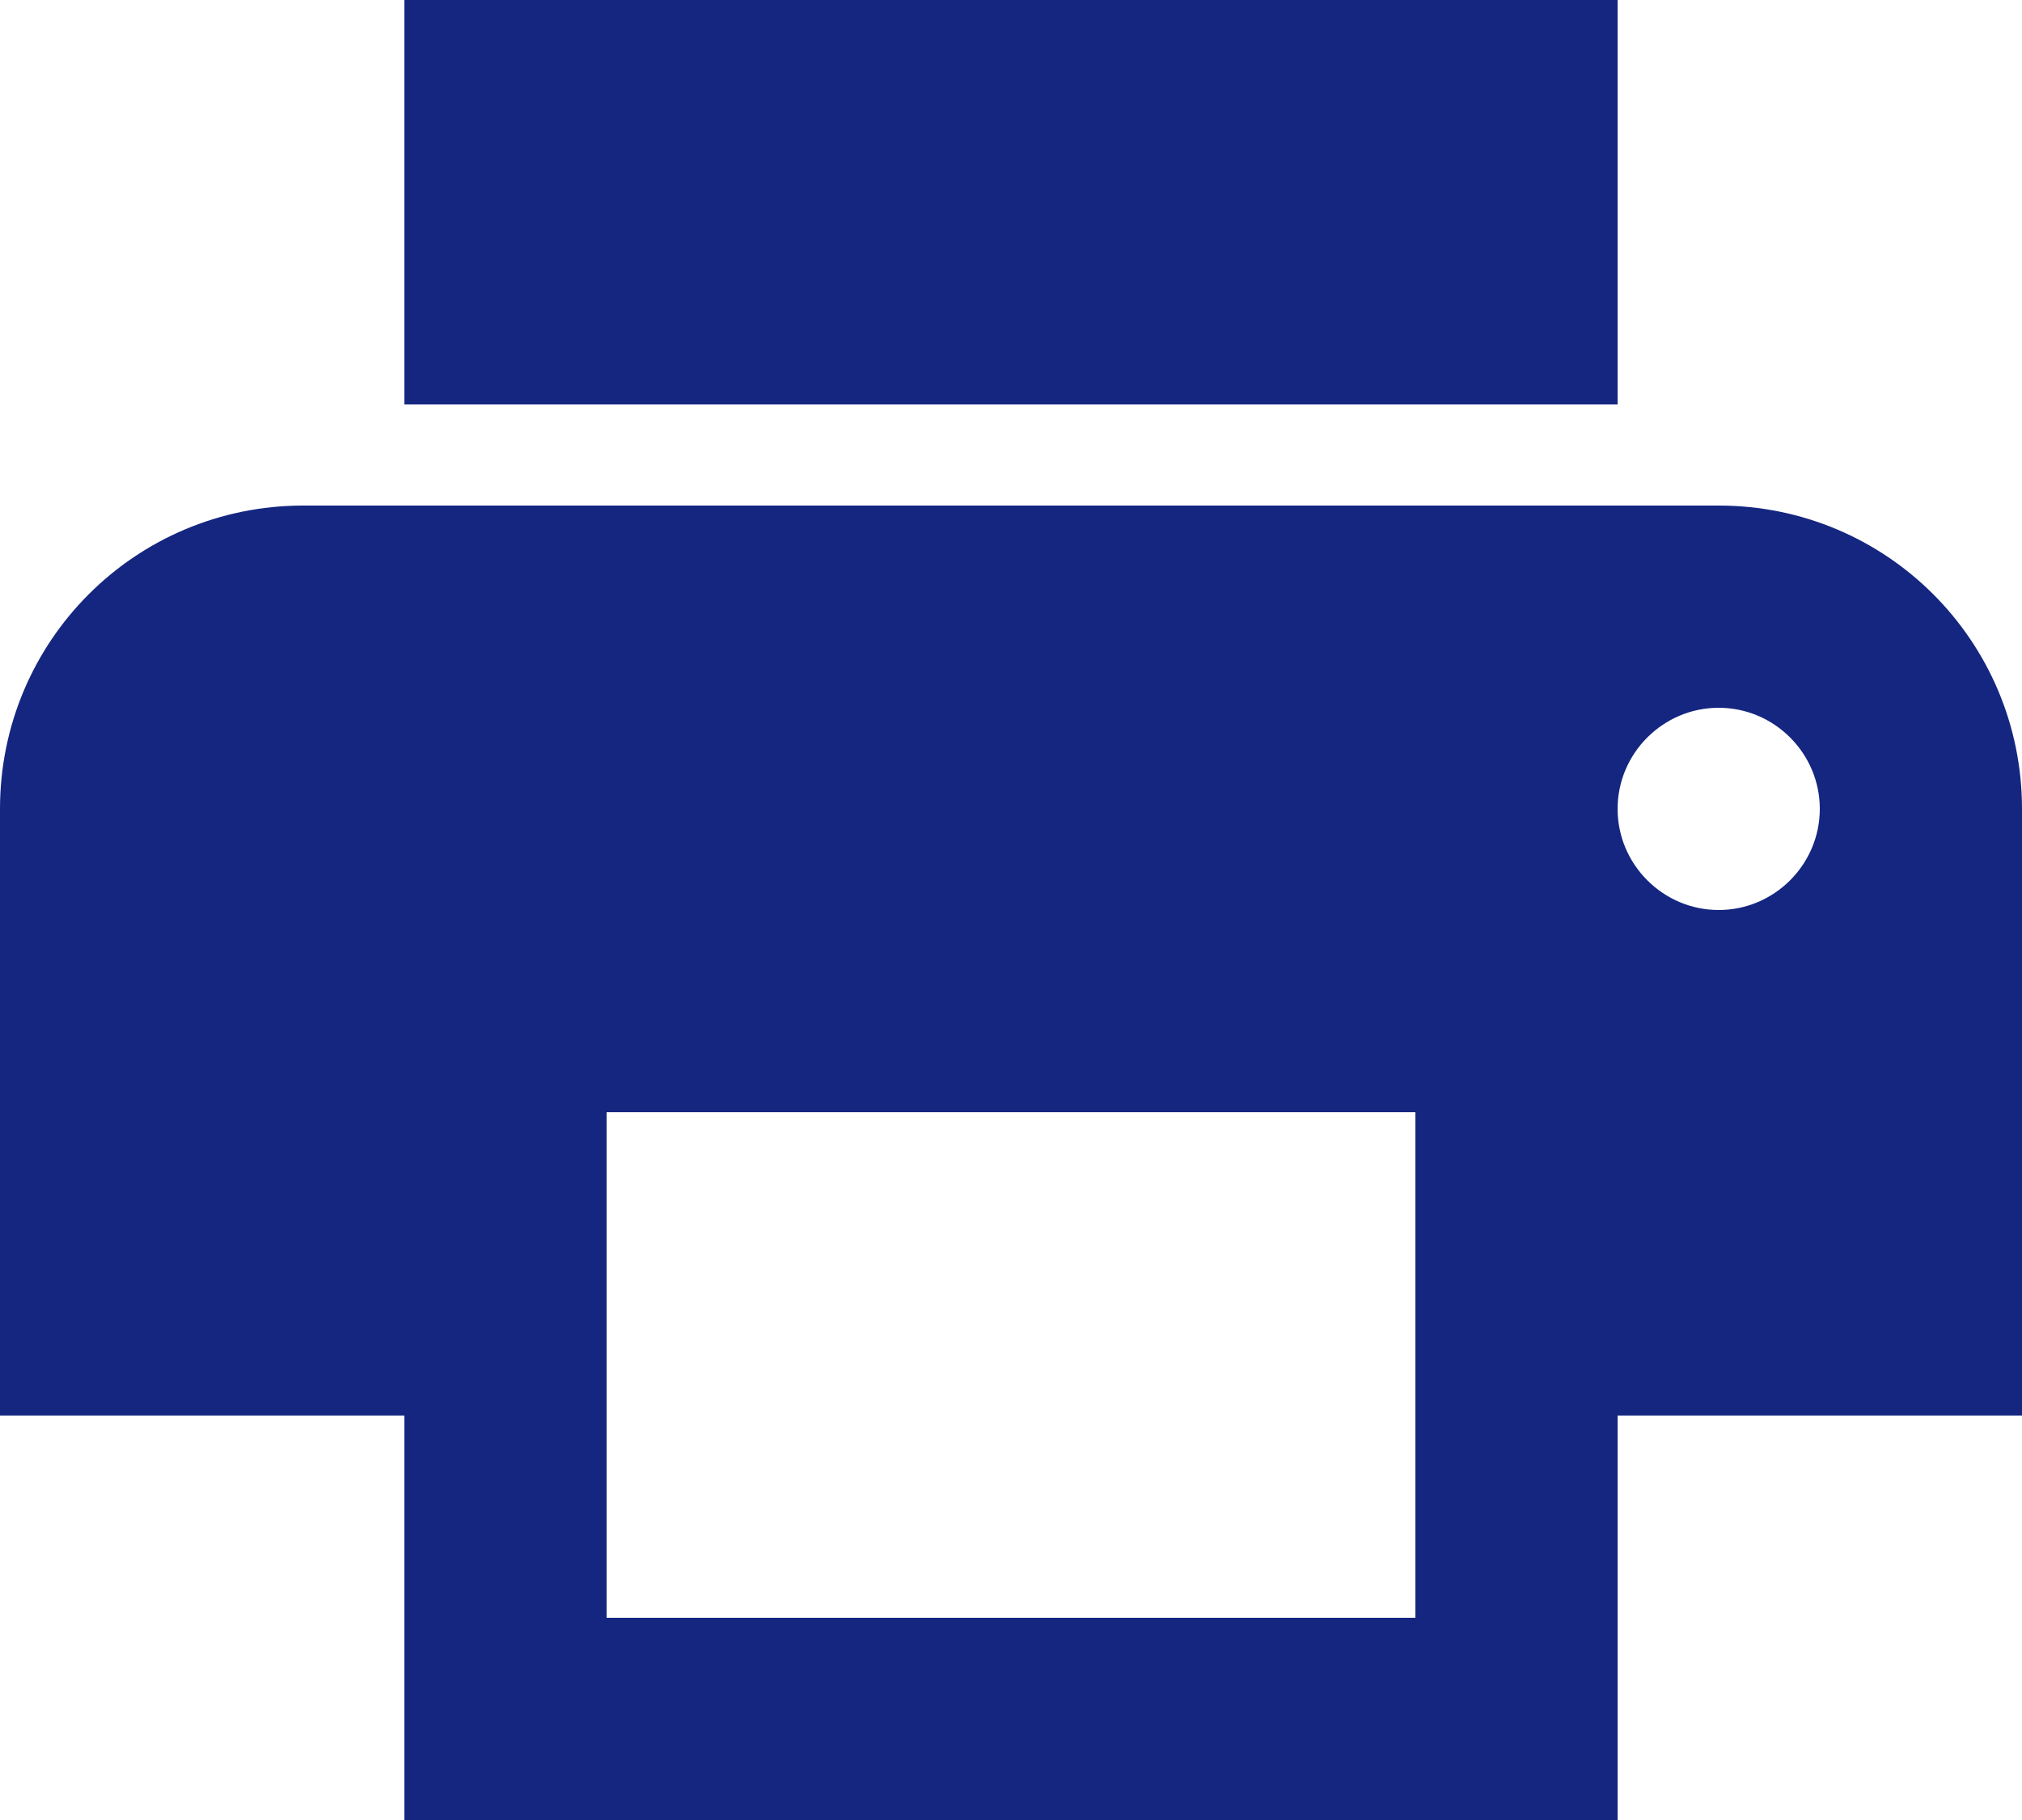
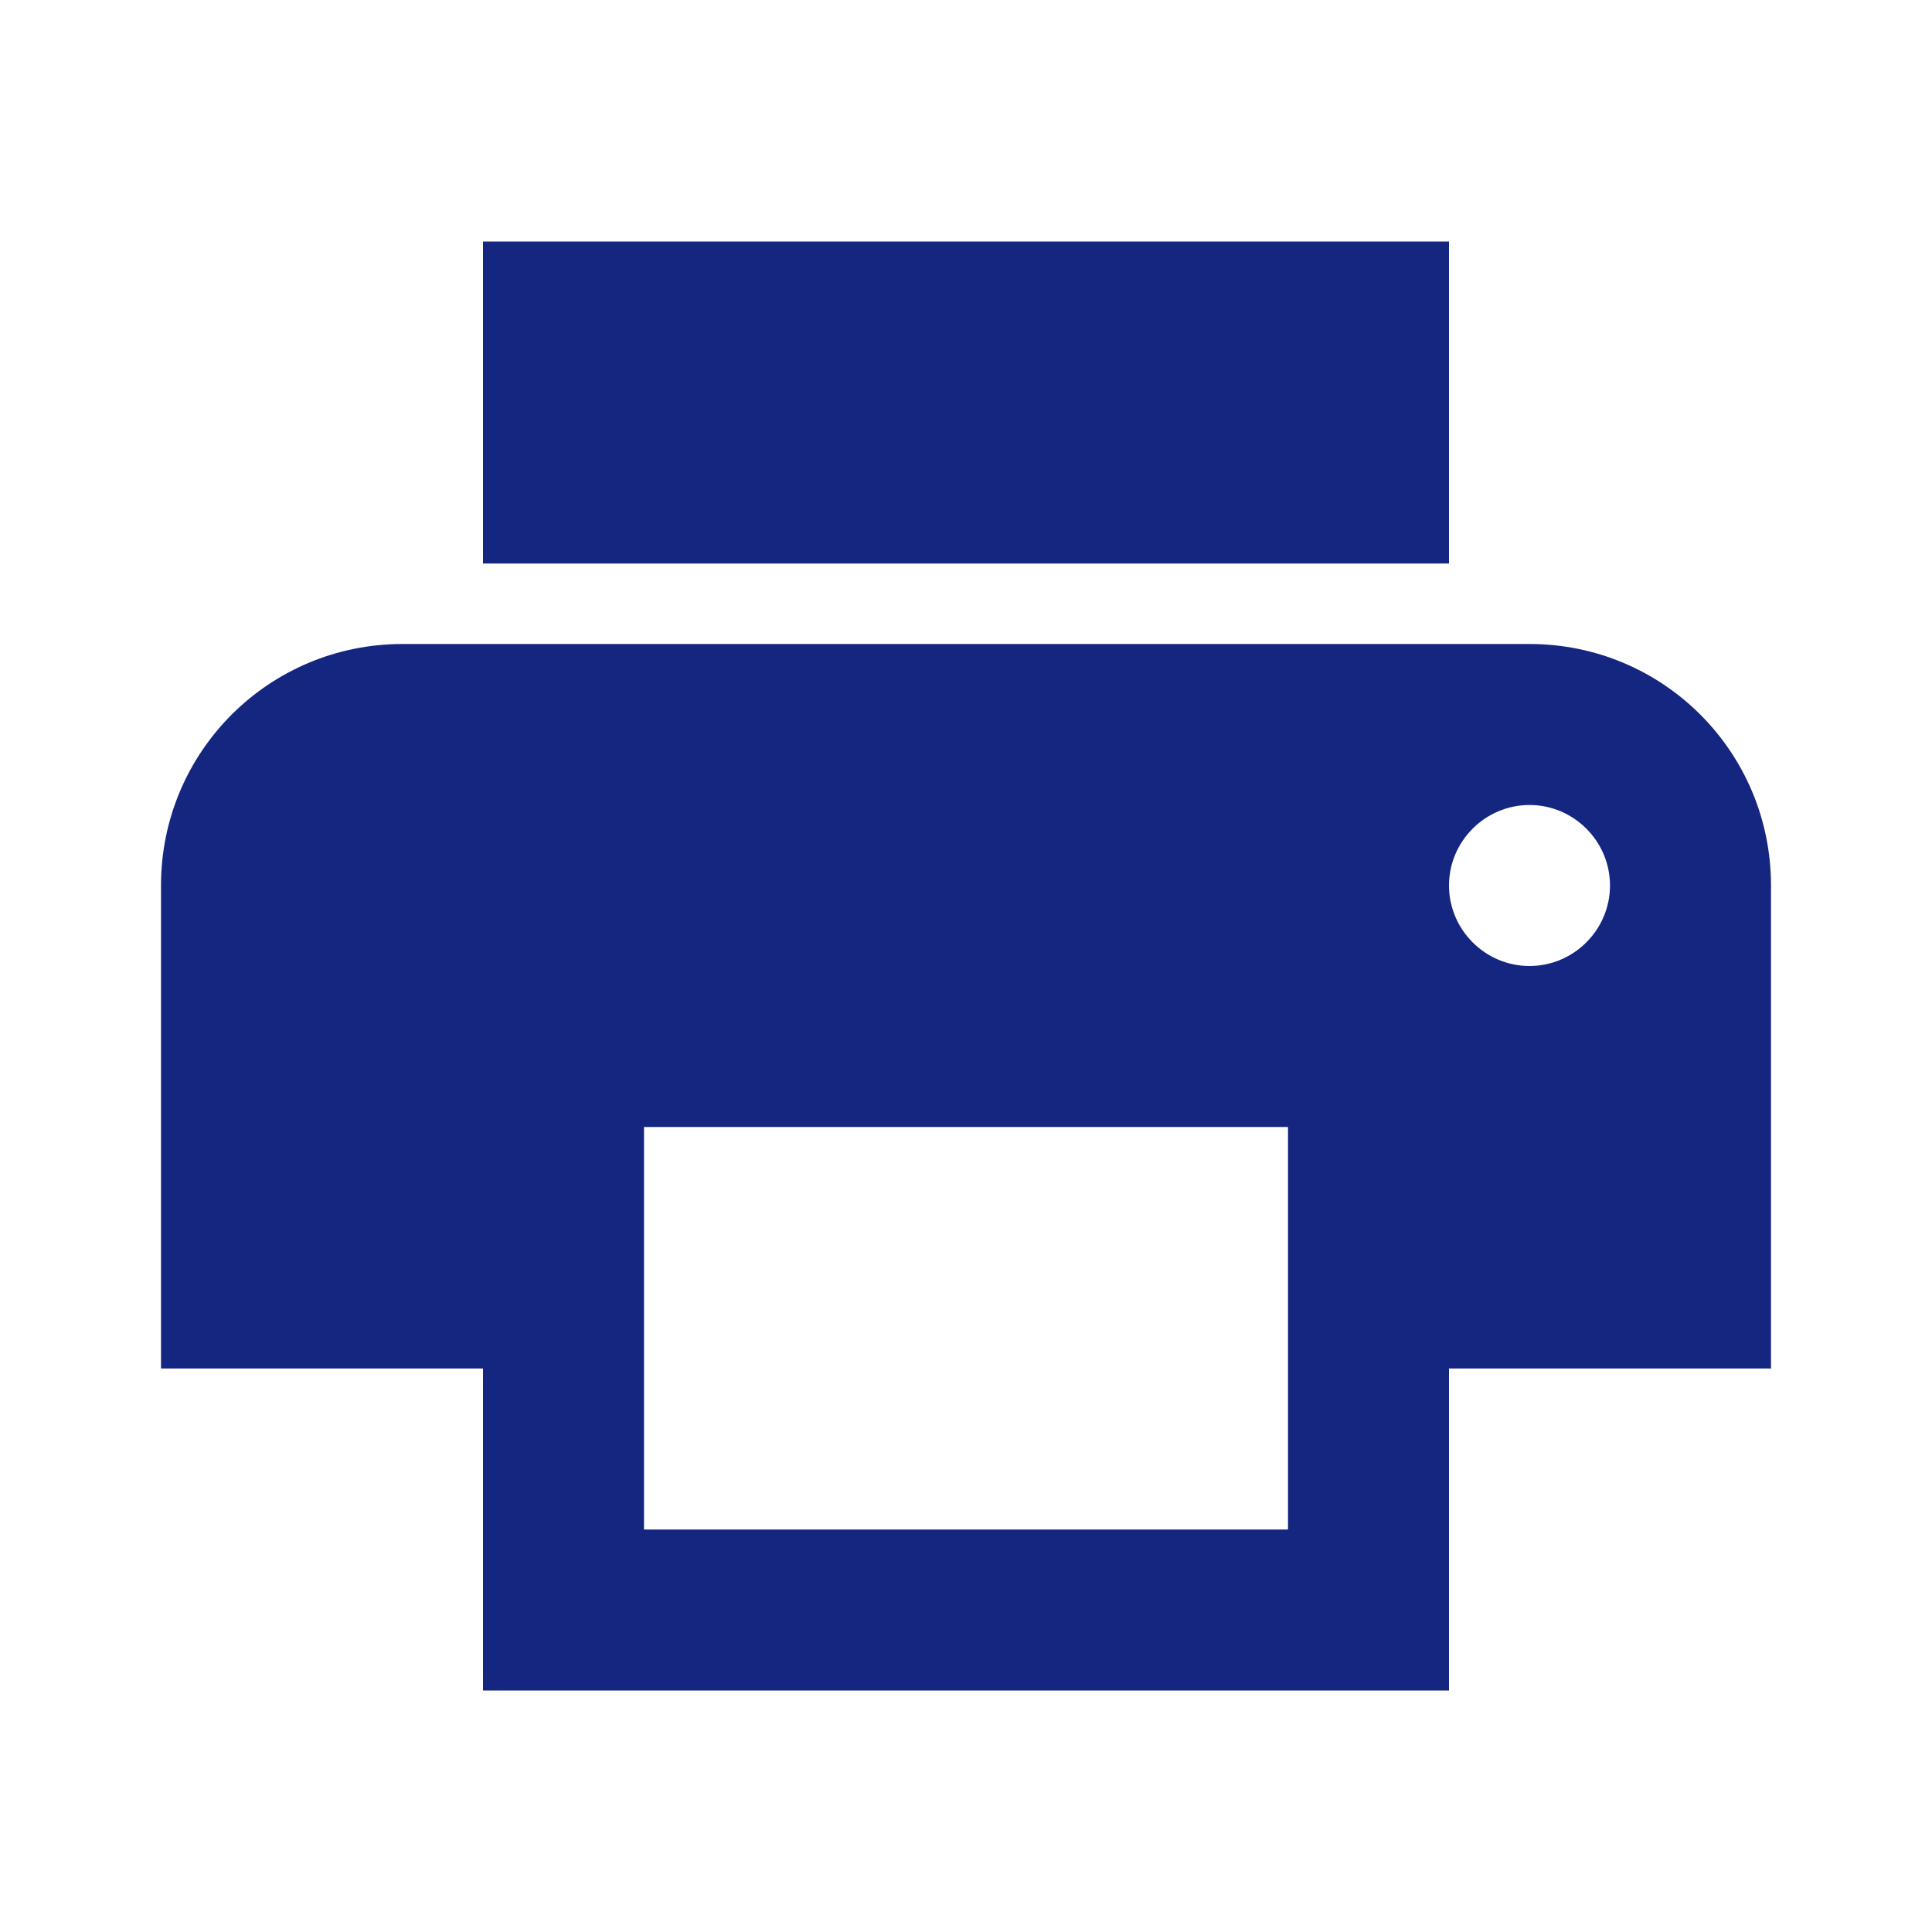
- <svg xmlns="http://www.w3.org/2000/svg" width="20px" height="18px" viewBox="0 0 20 18" version="1.1">
-   <g id="Foundation/UI-icons" stroke="none" stroke-width="1" fill="none" fill-rule="evenodd">
-     <g id="Icons" transform="translate(-205, -293)">
-       <g id="icn_print" transform="translate(203, 290)">
-         <g>
-           <path d="M19,8 L5,8 C3.34,8 2,9.34 2,11 L2,17 L6,17 L6,21 L18,21 L18,17 L22,17 L22,11 C22,9.34 20.66,8 19,8 Z M16,19 L8,19 L8,14 L16,14 L16,19 Z M19,12 C18.45,12 18,11.55 18,11 C18,10.45 18.45,10 19,10 C19.55,10 20,10.45 20,11 C20,11.55 19.55,12 19,12 Z M18,3 L6,3 L6,7 L18,7 L18,3 Z" id="Shape" fill="#142680" fill-rule="nonzero" />
-           <polygon id="Path" points="0 0 24 0 24 24 0 24" />
-         </g>
-       </g>
+ <svg xmlns="http://www.w3.org/2000/svg" width="24px" height="24px" viewBox="0 0 24 24" version="1.1">
+   <g id="Print" stroke="none" stroke-width="1" fill="none" fill-rule="evenodd">
+     <polygon id="Shape" points="-21 0 3 0 3 24 -21 24" />
+     <g id="baseline-print-24px">
+       <polygon id="Shape" points="0 0 24 0 24 24 0 24" />
+       <path d="M19,8 L5,8 C3.34,8 2,9.34 2,11 L2,17 L6,17 L6,21 L18,21 L18,17 L22,17 L22,11 C22,9.34 20.66,8 19,8 Z M16,19 L8,19 L8,14 L16,14 L16,19 Z M19,12 C18.45,12 18,11.55 18,11 C18,10.45 18.45,10 19,10 C19.55,10 20,10.45 20,11 C20,11.55 19.55,12 19,12 Z M18,3 L6,3 L6,7 L18,7 L18,3 Z" id="Shape" fill="#142680" />
    </g>
  </g>
</svg>
